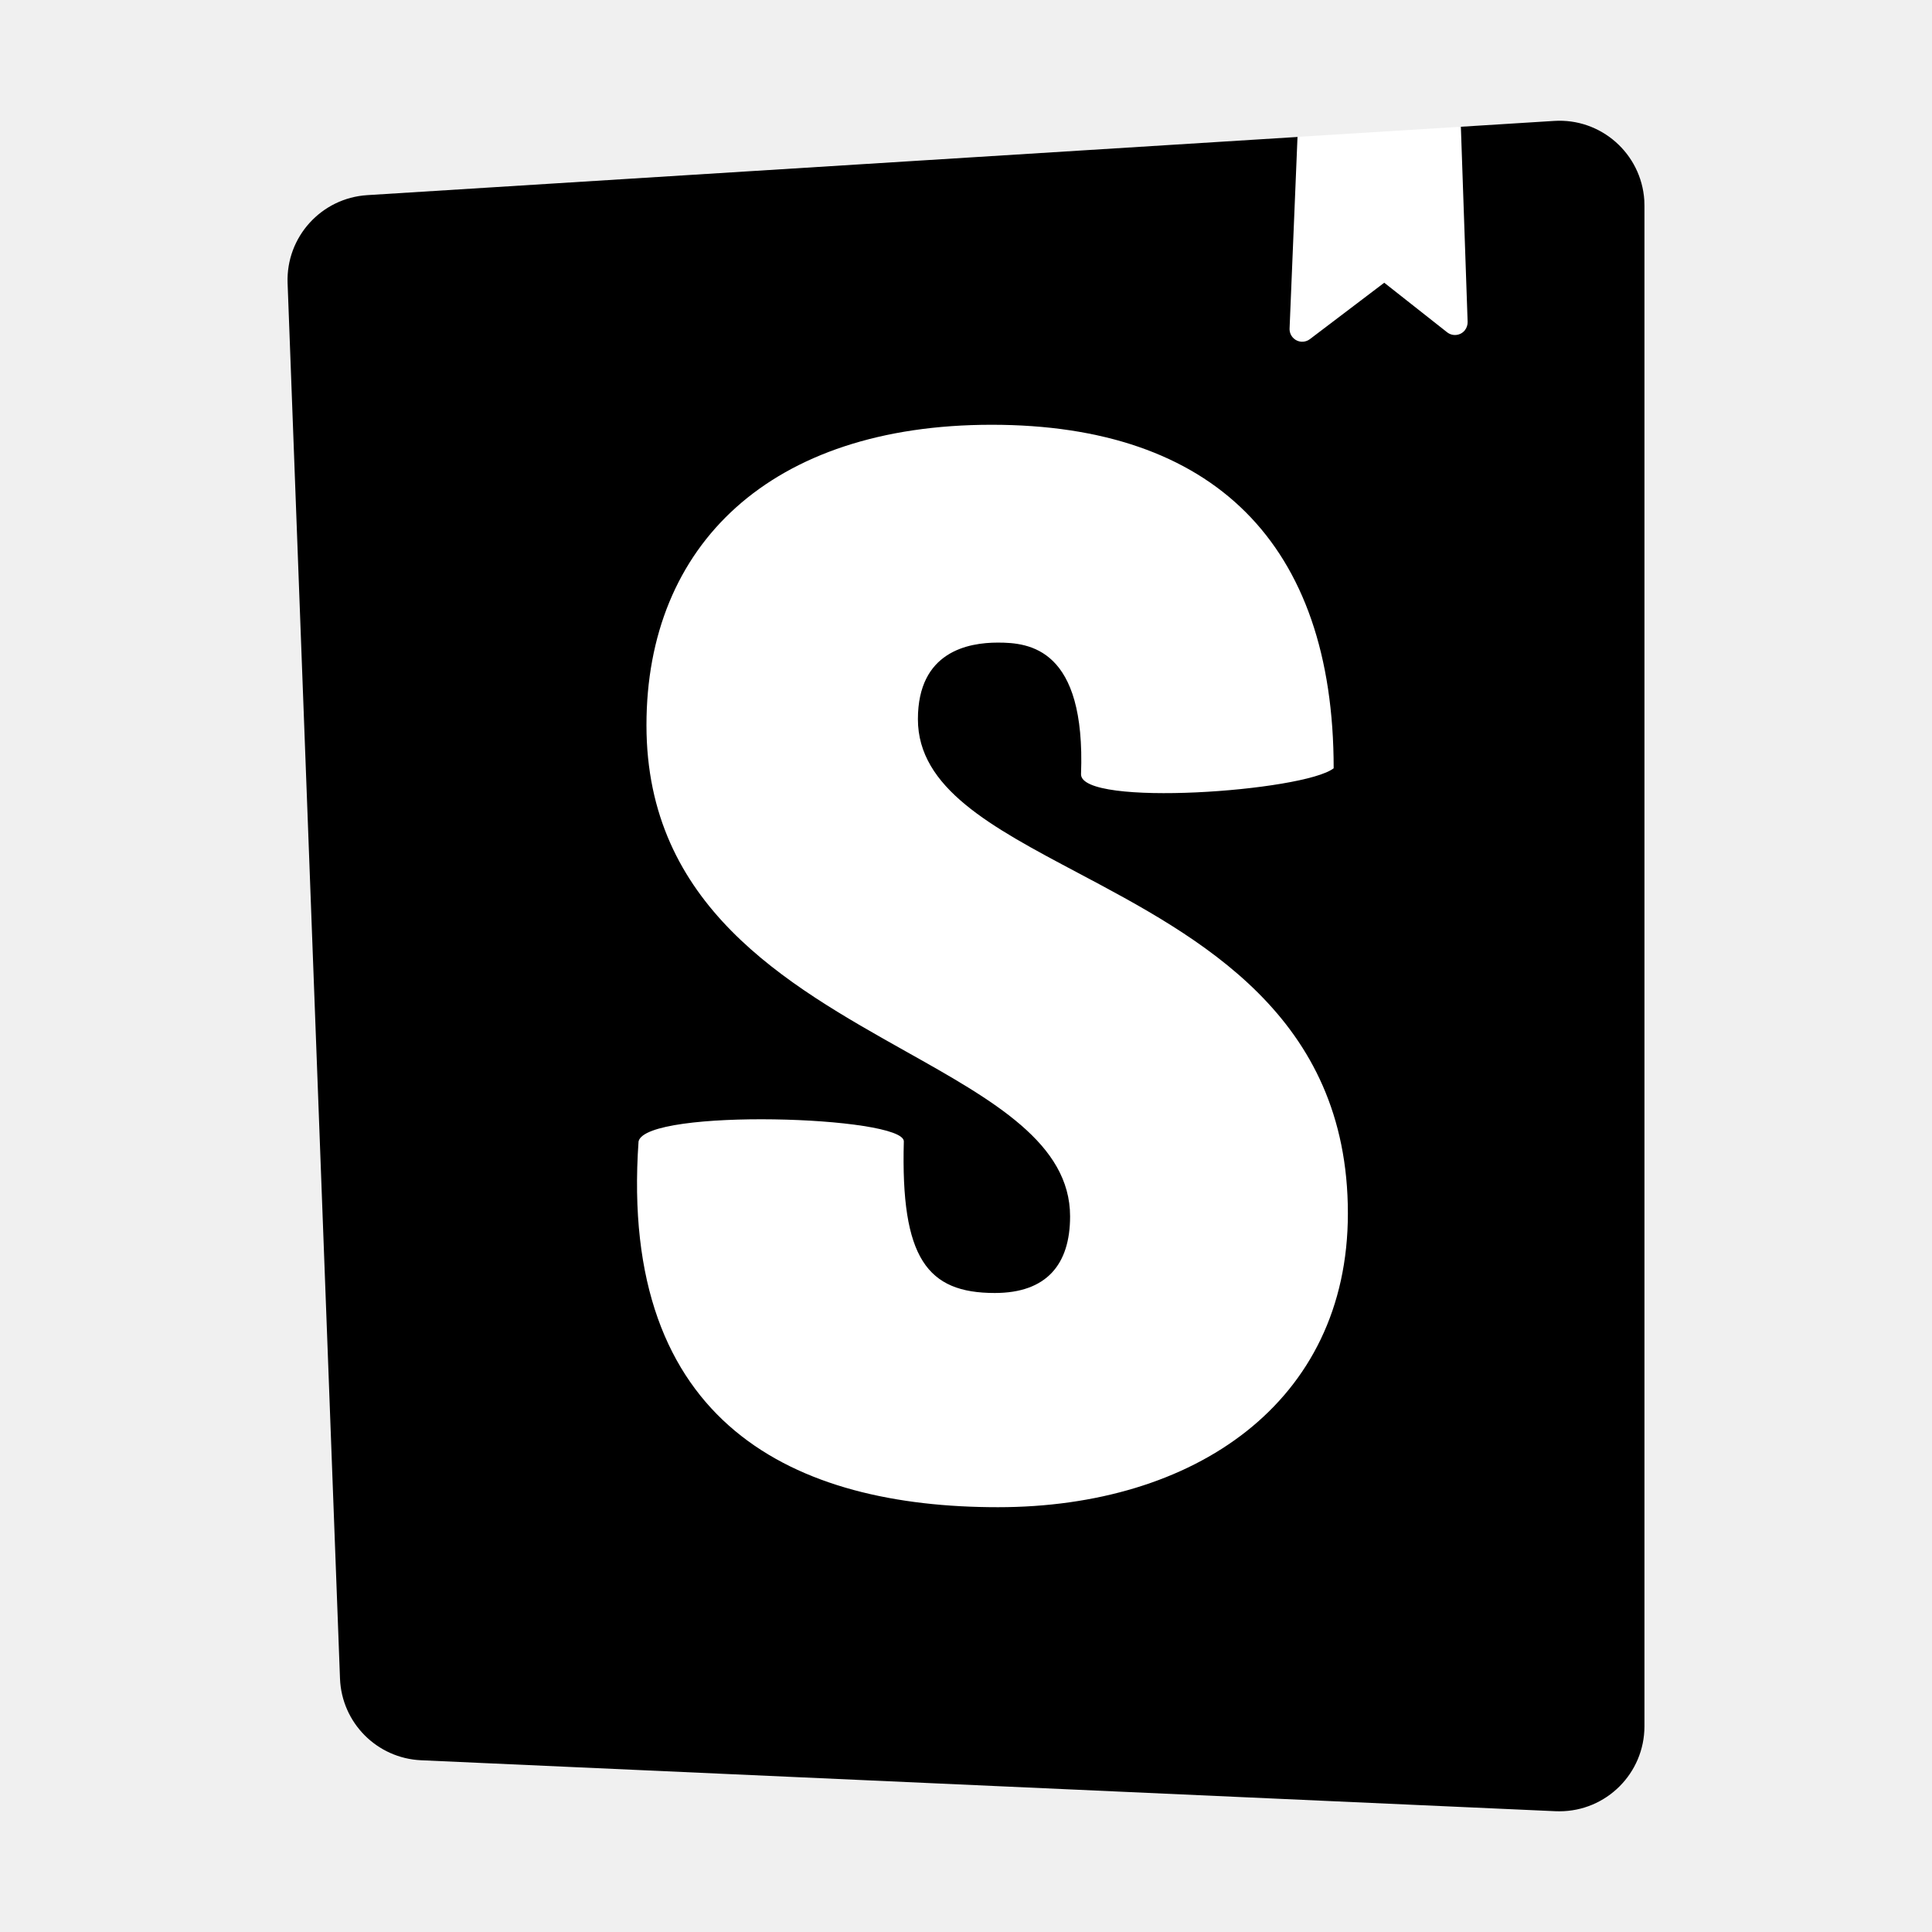
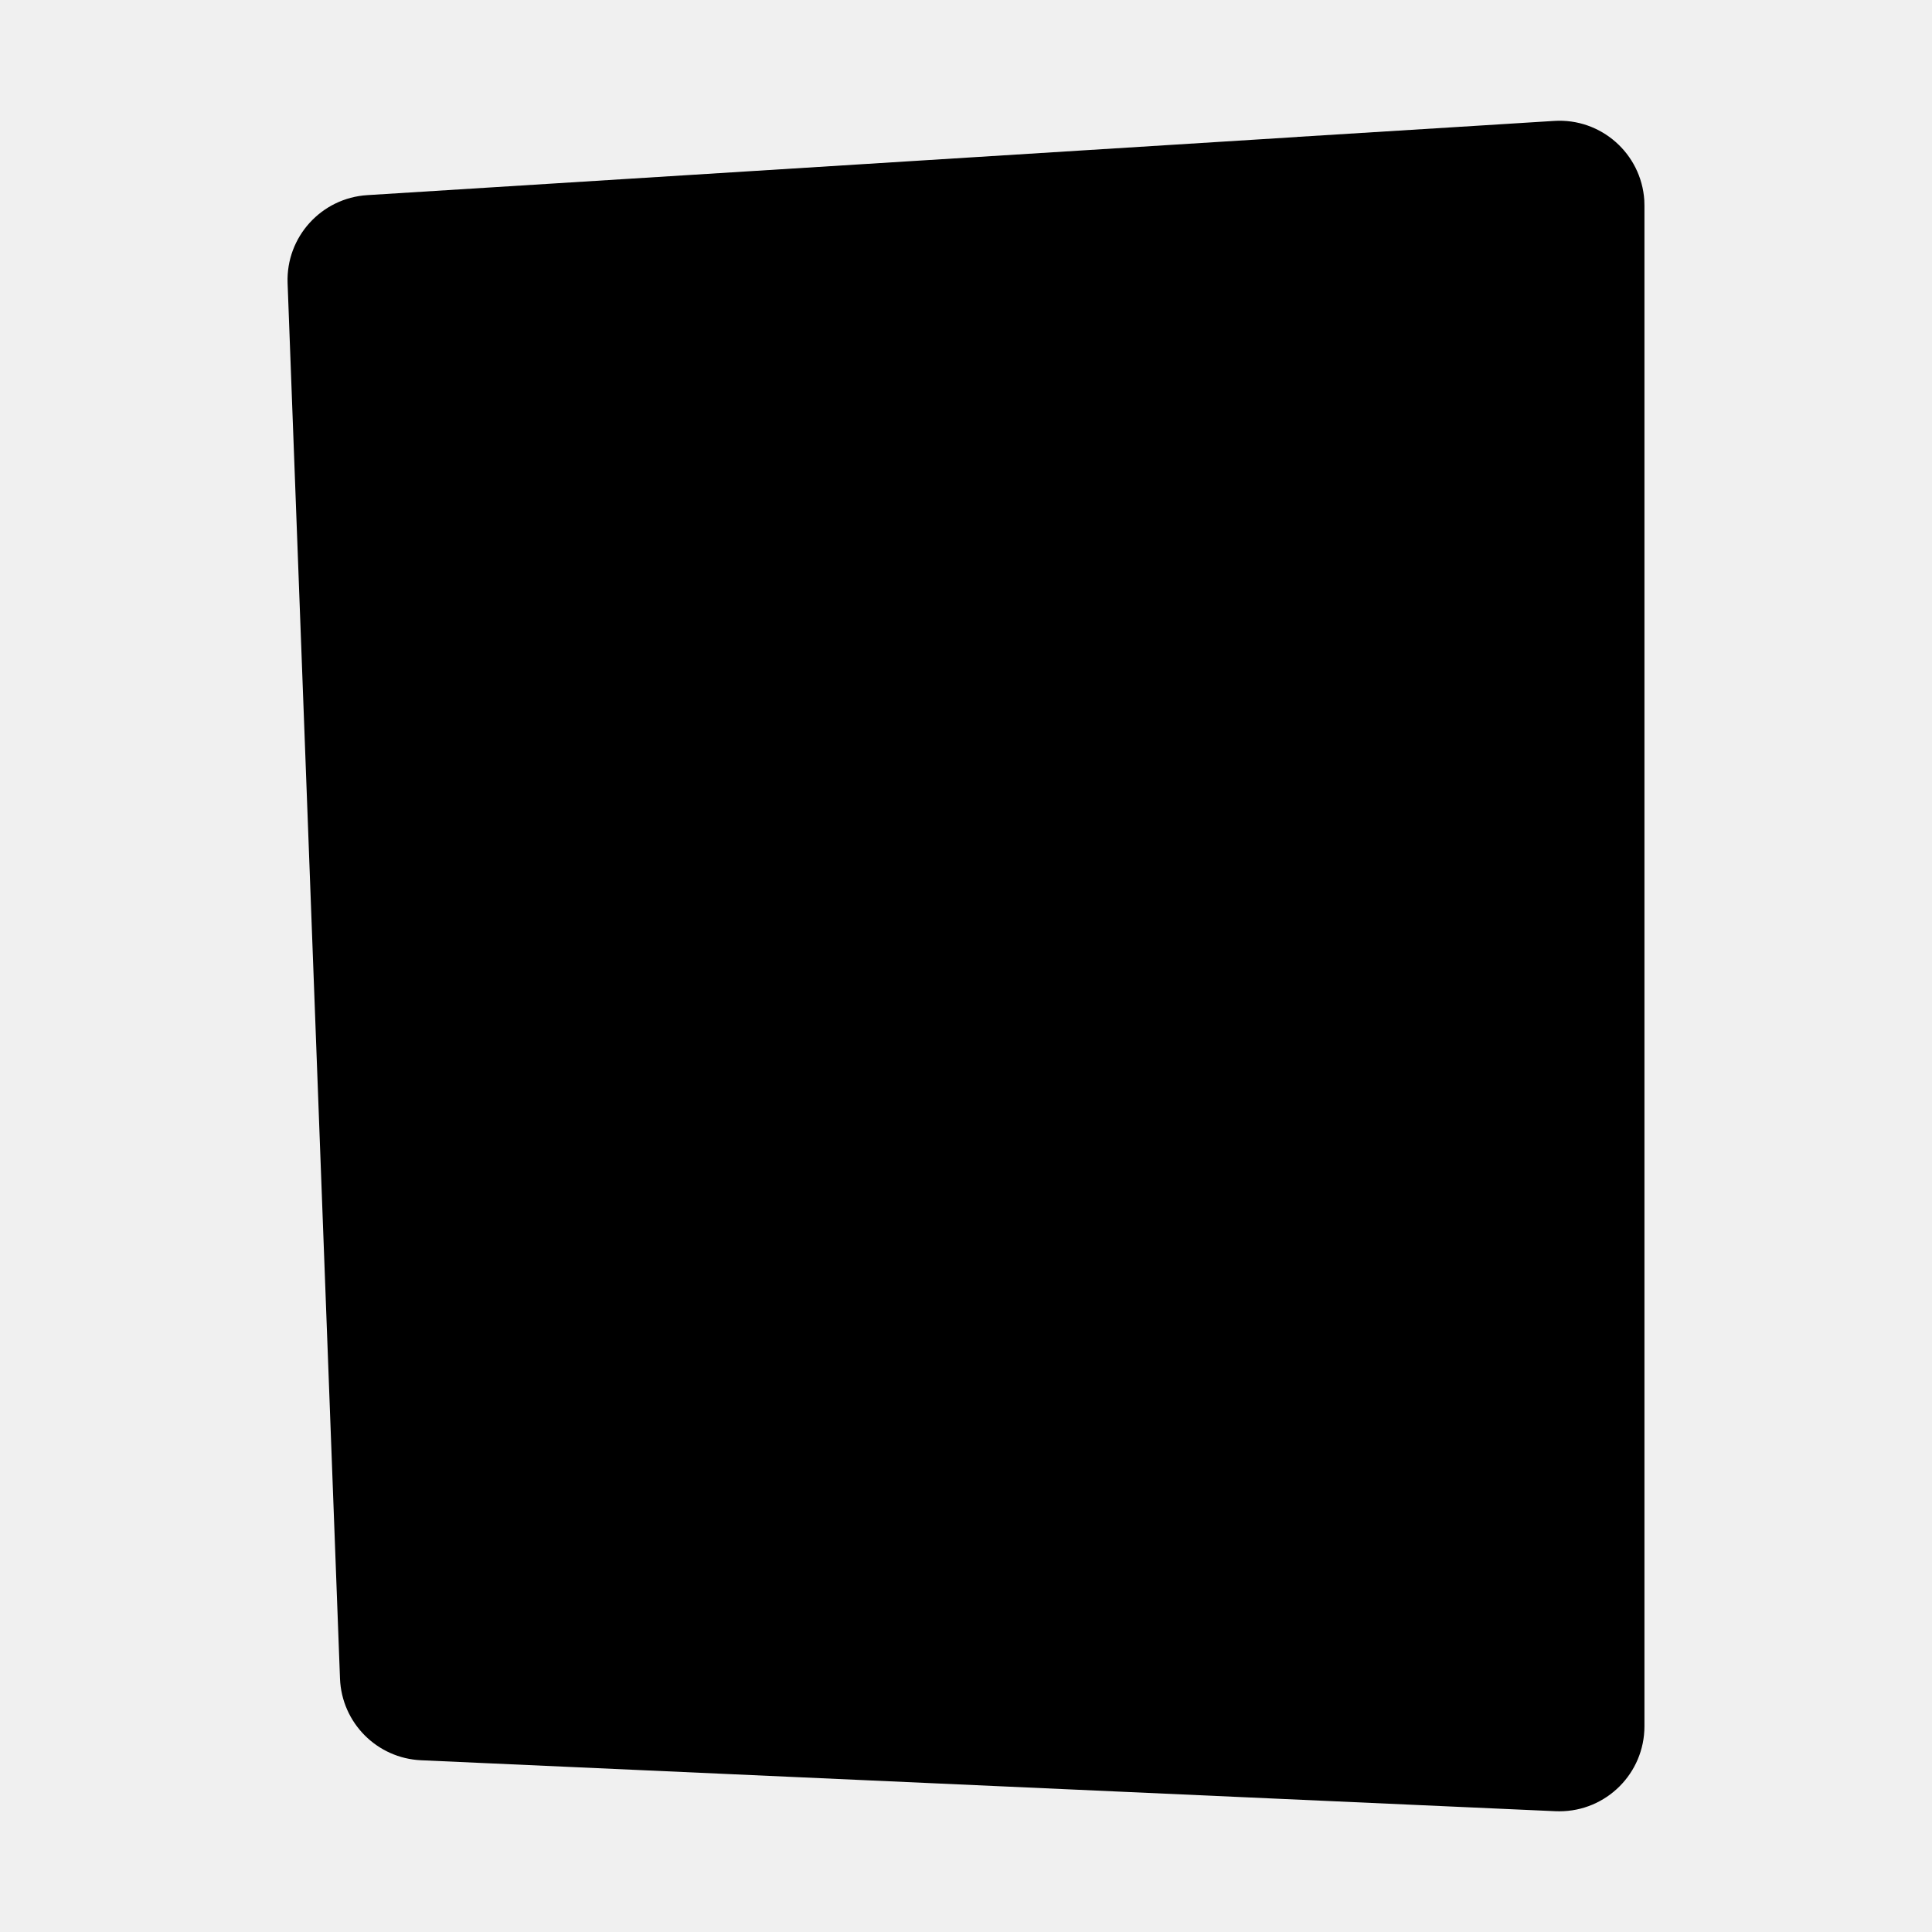
- <svg xmlns="http://www.w3.org/2000/svg" width="56" height="56" viewBox="0 0 56 56" fill="none">
-   <path fill-rule="evenodd" clip-rule="evenodd" d="M9.855 48.654L8.336 8.204C8.288 6.868 9.315 5.738 10.648 5.656L37.608 3.97L39.667 4.667L42.344 3.674L45.046 3.505C46.403 3.418 47.573 4.449 47.661 5.805C47.664 5.858 47.665 5.912 47.665 5.965V50.038C47.664 51.4 46.559 52.502 45.198 52.501C45.162 52.501 45.126 52.5 45.09 52.499L12.207 51.022C10.926 50.965 9.904 49.936 9.855 48.654Z" fill="black" />
-   <path fill-rule="evenodd" clip-rule="evenodd" d="M42.342 3.674L37.609 3.968L37.379 9.522C37.371 9.725 37.528 9.896 37.731 9.905C37.816 9.908 37.899 9.883 37.967 9.831L40.123 8.195L41.945 9.631C42.104 9.757 42.336 9.73 42.461 9.571C42.514 9.502 42.542 9.417 42.54 9.33L42.344 3.675L42.342 3.674ZM38.657 22.269C37.793 22.942 31.334 23.401 31.334 22.443C31.472 18.786 29.835 18.626 28.924 18.626C28.062 18.626 26.606 18.886 26.606 20.846C26.606 22.842 28.733 23.969 31.229 25.292C34.775 27.172 39.069 29.448 39.069 35.17C39.069 40.658 34.61 43.687 28.926 43.687C23.059 43.687 17.93 41.313 18.509 33.083C18.737 32.118 26.198 32.348 26.198 33.083C26.104 36.479 26.879 37.478 28.834 37.478C30.336 37.478 31.017 36.65 31.017 35.258C31.017 33.148 28.803 31.904 26.252 30.473C22.8 28.535 18.738 26.255 18.738 21.019C18.738 15.796 22.33 12.312 28.743 12.312C35.156 12.312 38.657 15.743 38.657 22.269Z" fill="white" />
+ <svg xmlns="http://www.w3.org/2000/svg" width="56" height="56" viewBox="0 0 56 56">
+   <path fill-rule="evenodd" clip-rule="evenodd" d="M9.855 48.654L8.336 8.204C8.288 6.868 9.315 5.738 10.648 5.656L37.608 3.97L39.667 4.667L42.344 3.674L45.046 3.505C46.403 3.418 47.573 4.449 47.661 5.805C47.664 5.858 47.665 5.912 47.665 5.965V50.038C47.664 51.4 46.559 52.502 45.198 52.501C45.162 52.501 45.126 52.5 45.09 52.499L12.207 51.022C10.926 50.965 9.904 49.936 9.855 48.654Z" />
+   <path fill-rule="evenodd" clip-rule="evenodd" d="M42.342 3.674L37.609 3.968L37.379 9.522C37.371 9.725 37.528 9.896 37.731 9.905C37.816 9.908 37.899 9.883 37.967 9.831L40.123 8.195L41.945 9.631C42.104 9.757 42.336 9.73 42.461 9.571C42.514 9.502 42.542 9.417 42.54 9.33L42.344 3.675L42.342 3.674ZM38.657 22.269C37.793 22.942 31.334 23.401 31.334 22.443C31.472 18.786 29.835 18.626 28.924 18.626C28.062 18.626 26.606 18.886 26.606 20.846C26.606 22.842 28.733 23.969 31.229 25.292C34.775 27.172 39.069 29.448 39.069 35.17C39.069 40.658 34.61 43.687 28.926 43.687C23.059 43.687 17.93 41.313 18.509 33.083C18.737 32.118 26.198 32.348 26.198 33.083C26.104 36.479 26.879 37.478 28.834 37.478C30.336 37.478 31.017 36.65 31.017 35.258C31.017 33.148 28.803 31.904 26.252 30.473C22.8 28.535 18.738 26.255 18.738 21.019C18.738 15.796 22.33 12.312 28.743 12.312C35.156 12.312 38.657 15.743 38.657 22.269Z" />
</svg>
